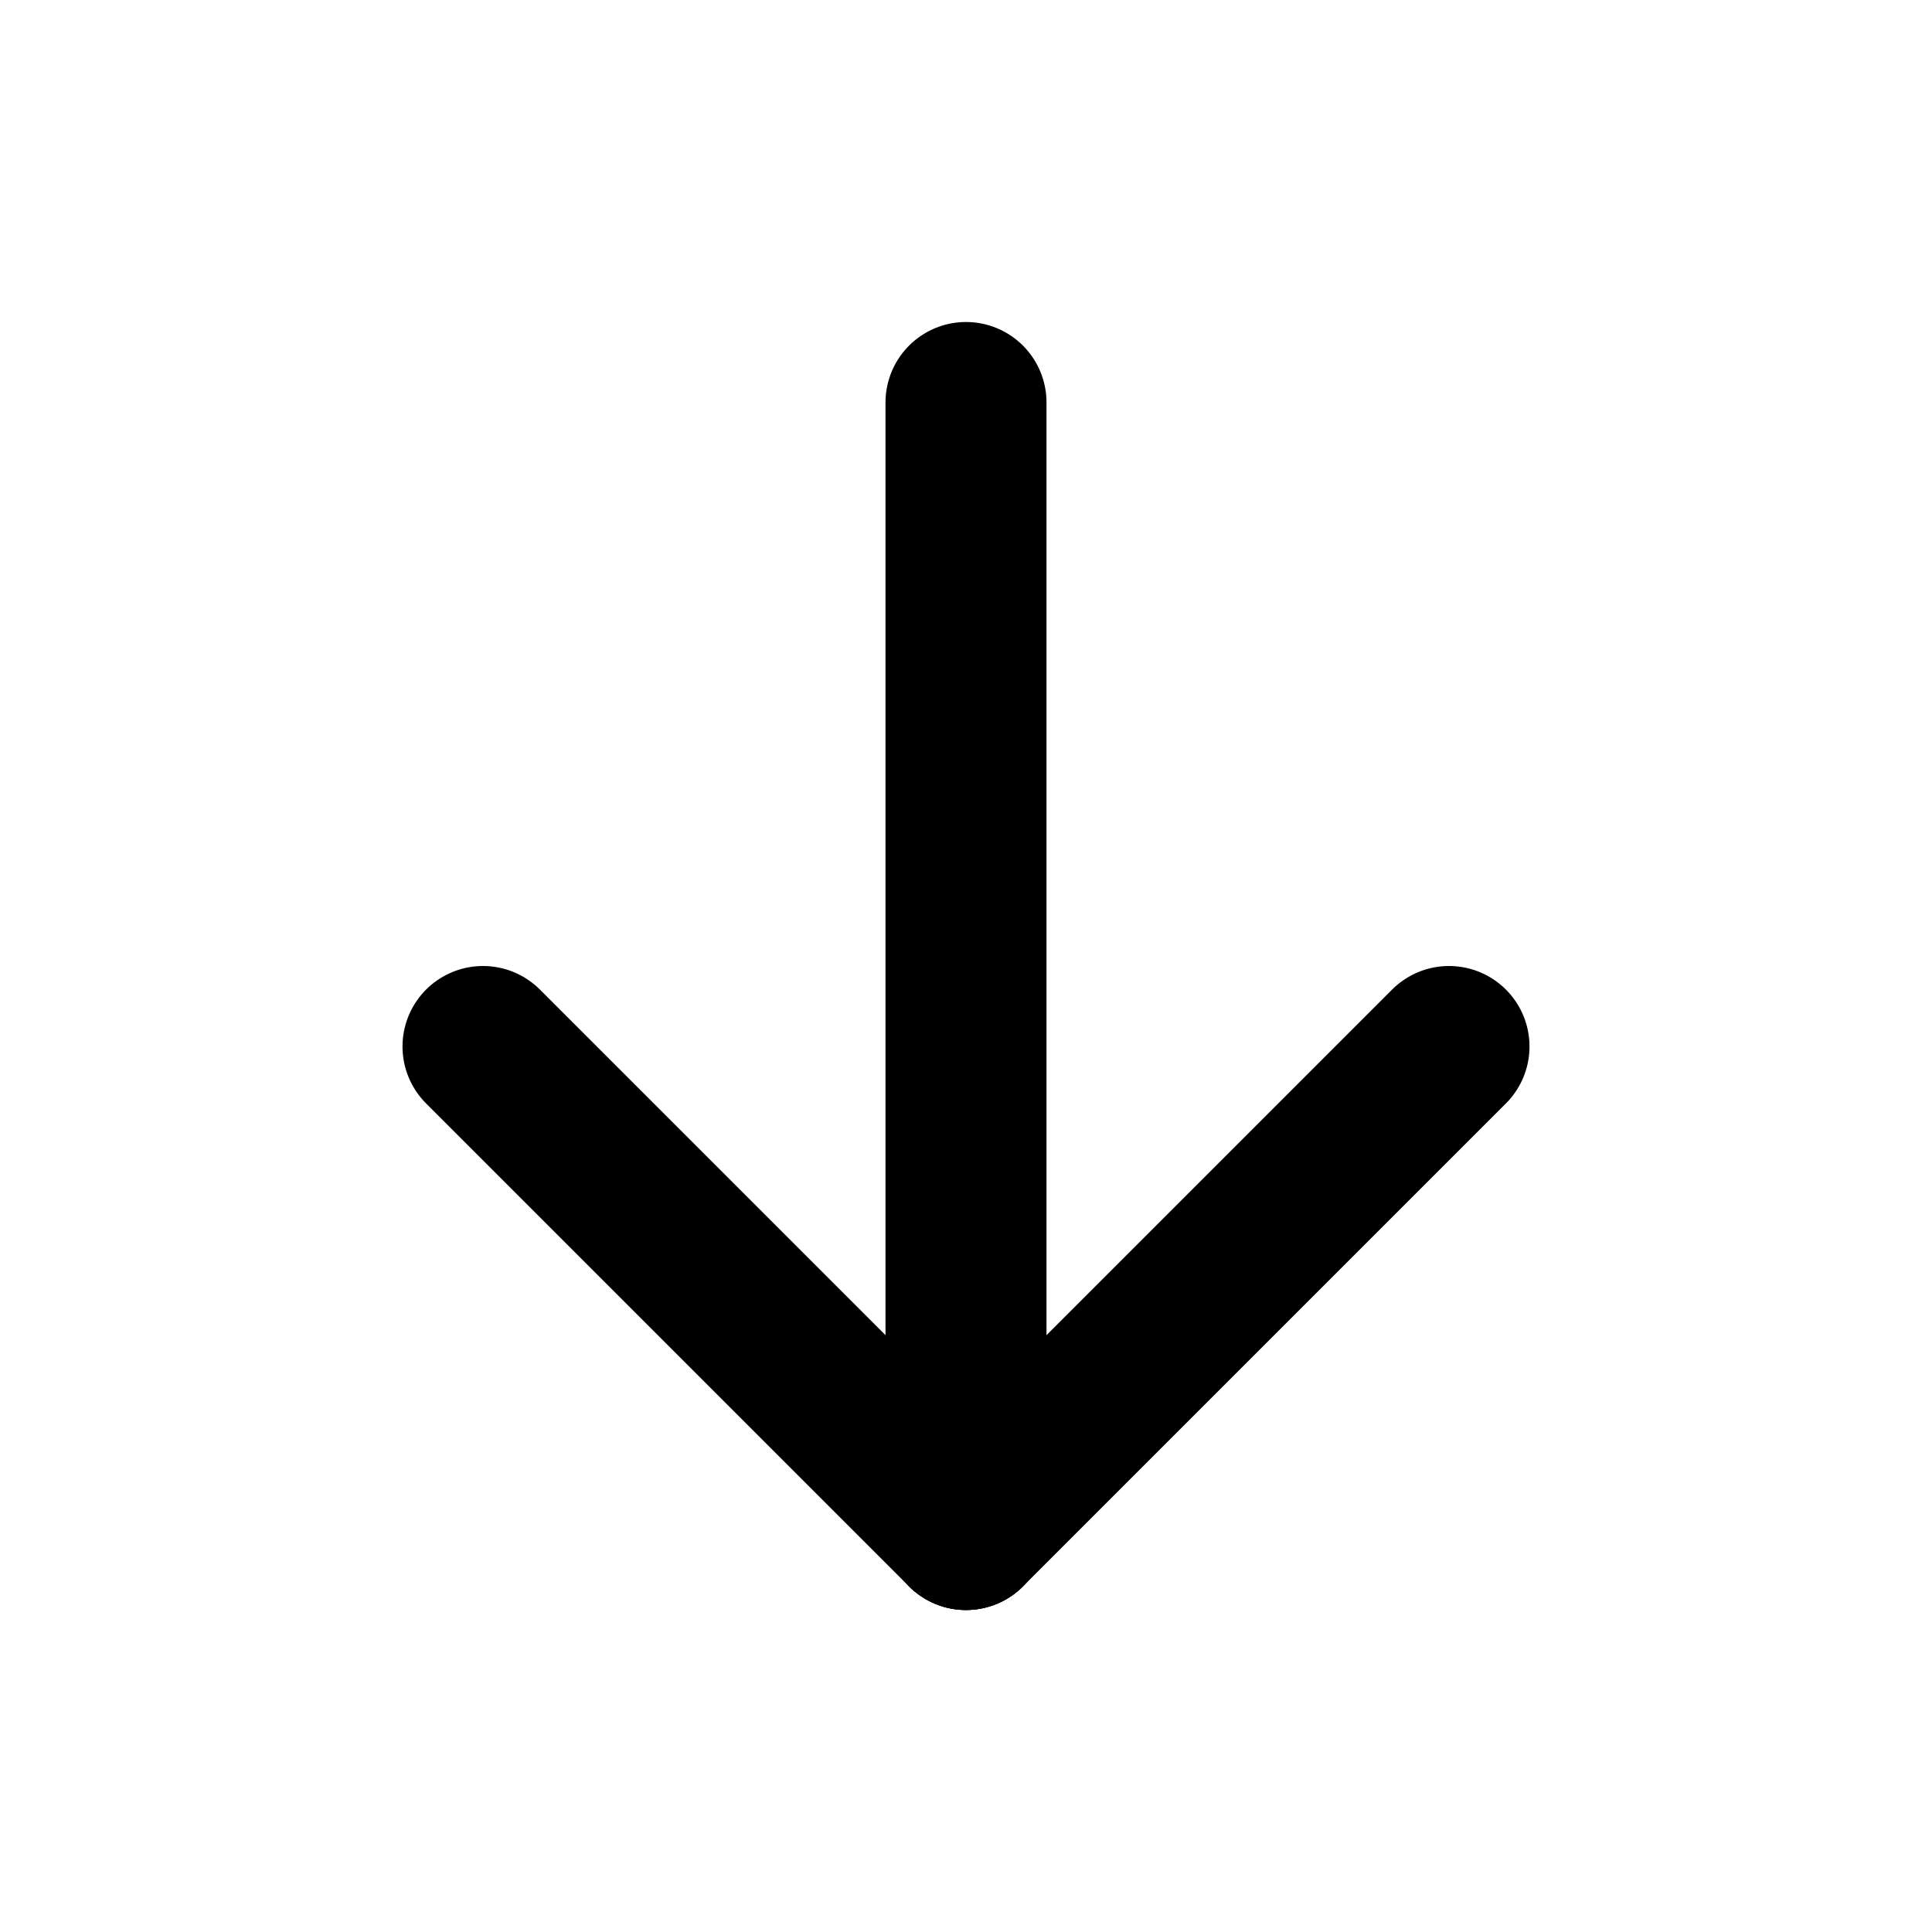
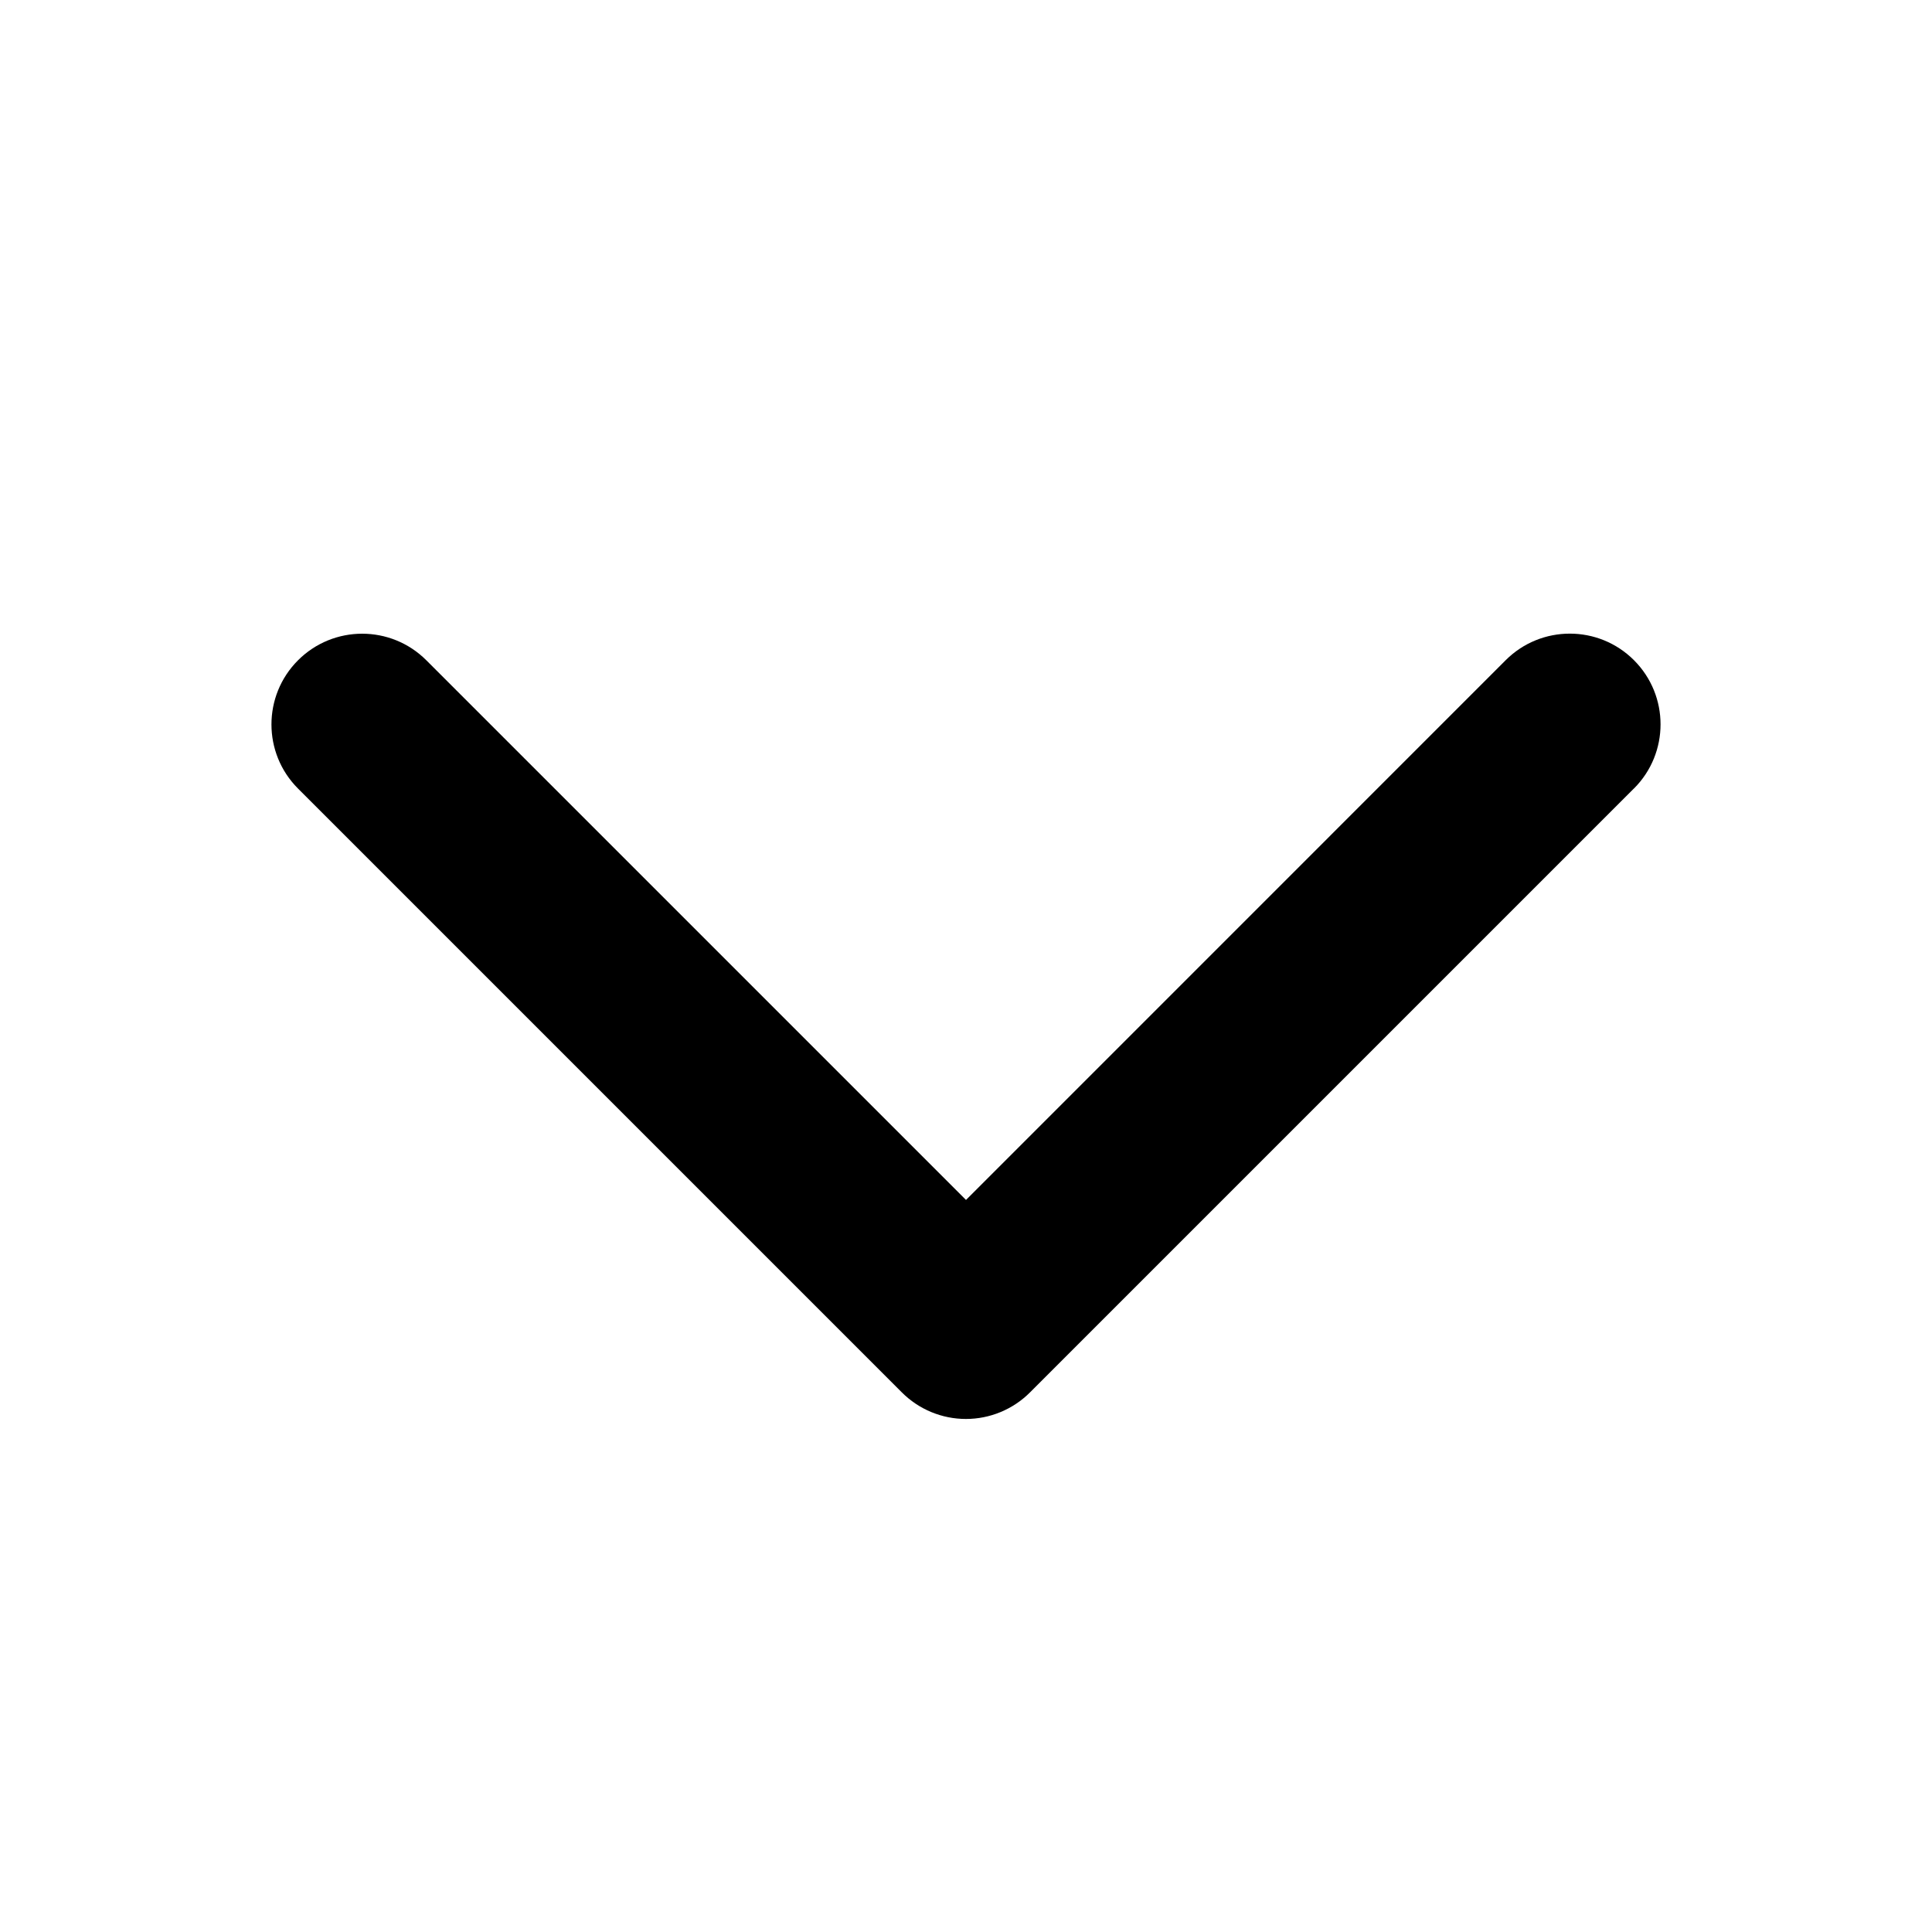
- <svg xmlns="http://www.w3.org/2000/svg" width="24" height="24" viewBox="0 0 24 24" fill="none" stroke="currentColor" stroke-width="2" stroke-linecap="round" stroke-linejoin="round">
-   <path d="M12 5l0 14" />
-   <path d="M18 13l-6 6" />
-   <path d="M6 13l6 6" />
+ <svg xmlns="http://www.w3.org/2000/svg" viewBox="0 0 256 256" fill="currentColor">
+   <path d="M216.49,104.49l-80,80a12,12,0,0,1-17,0l-80-80a12,12,0,0,1,17-17L128,159l71.51-71.52a12,12,0,0,1,17,17Z" />
</svg>
